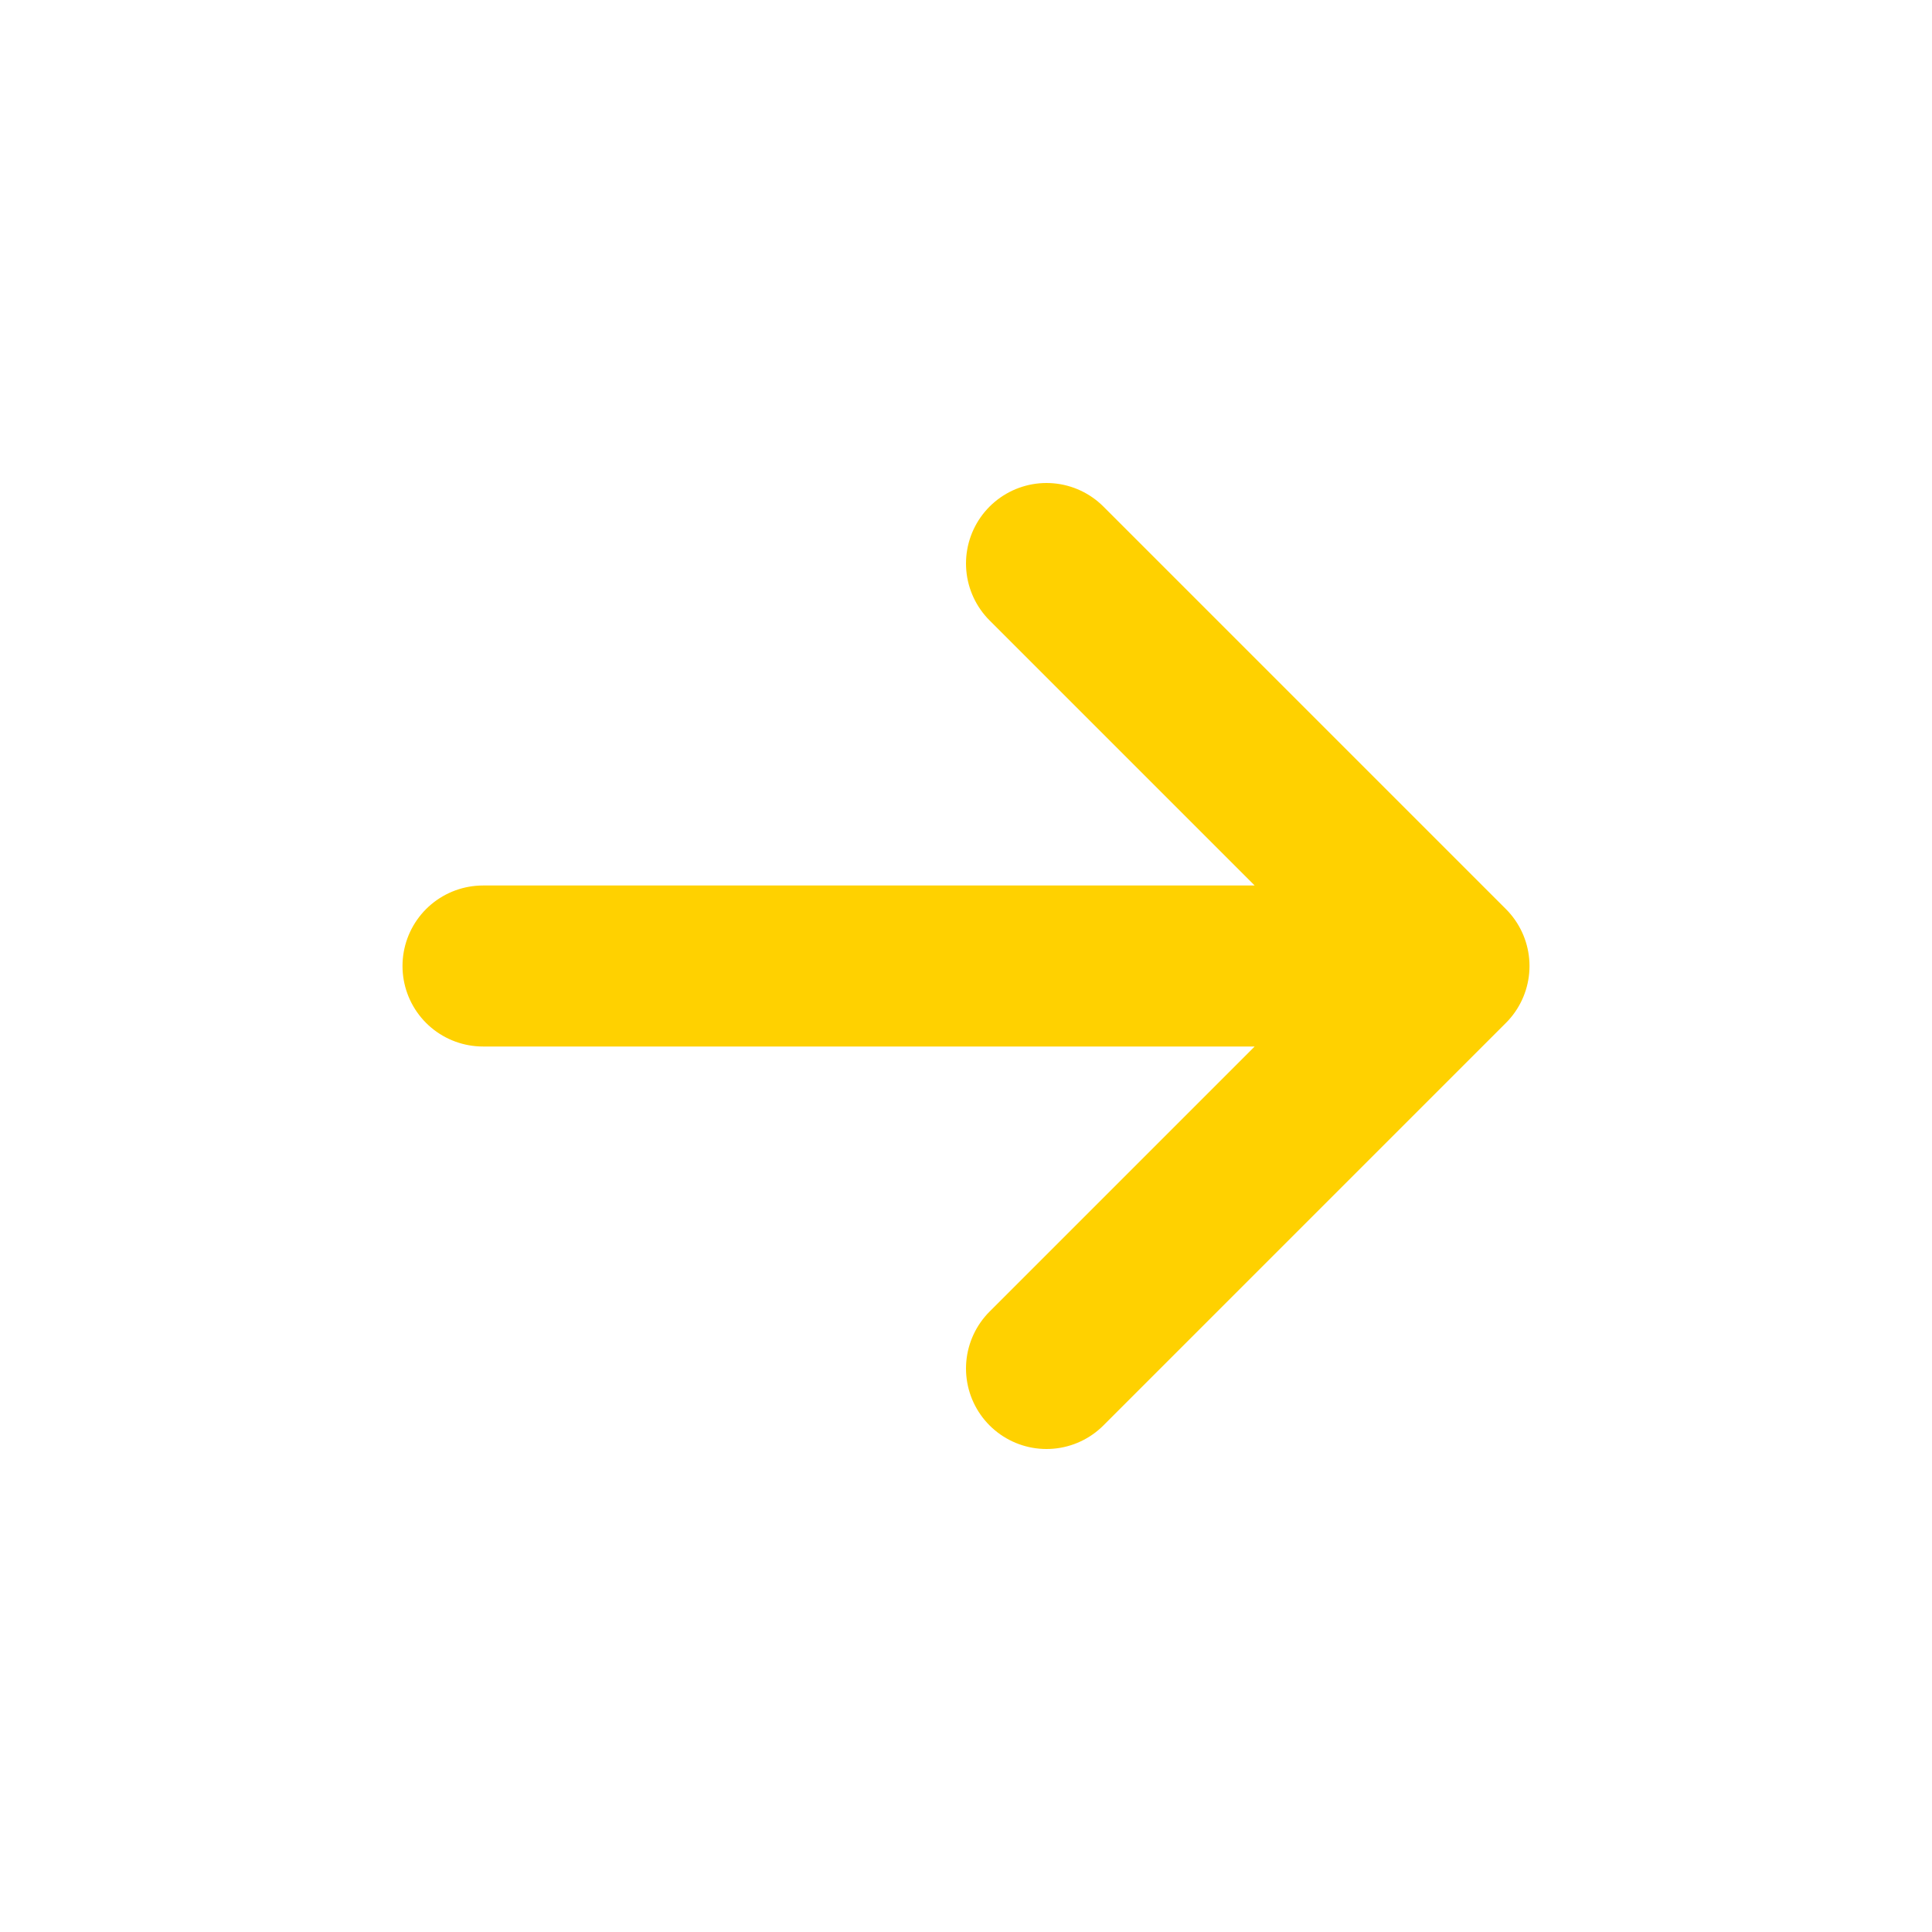
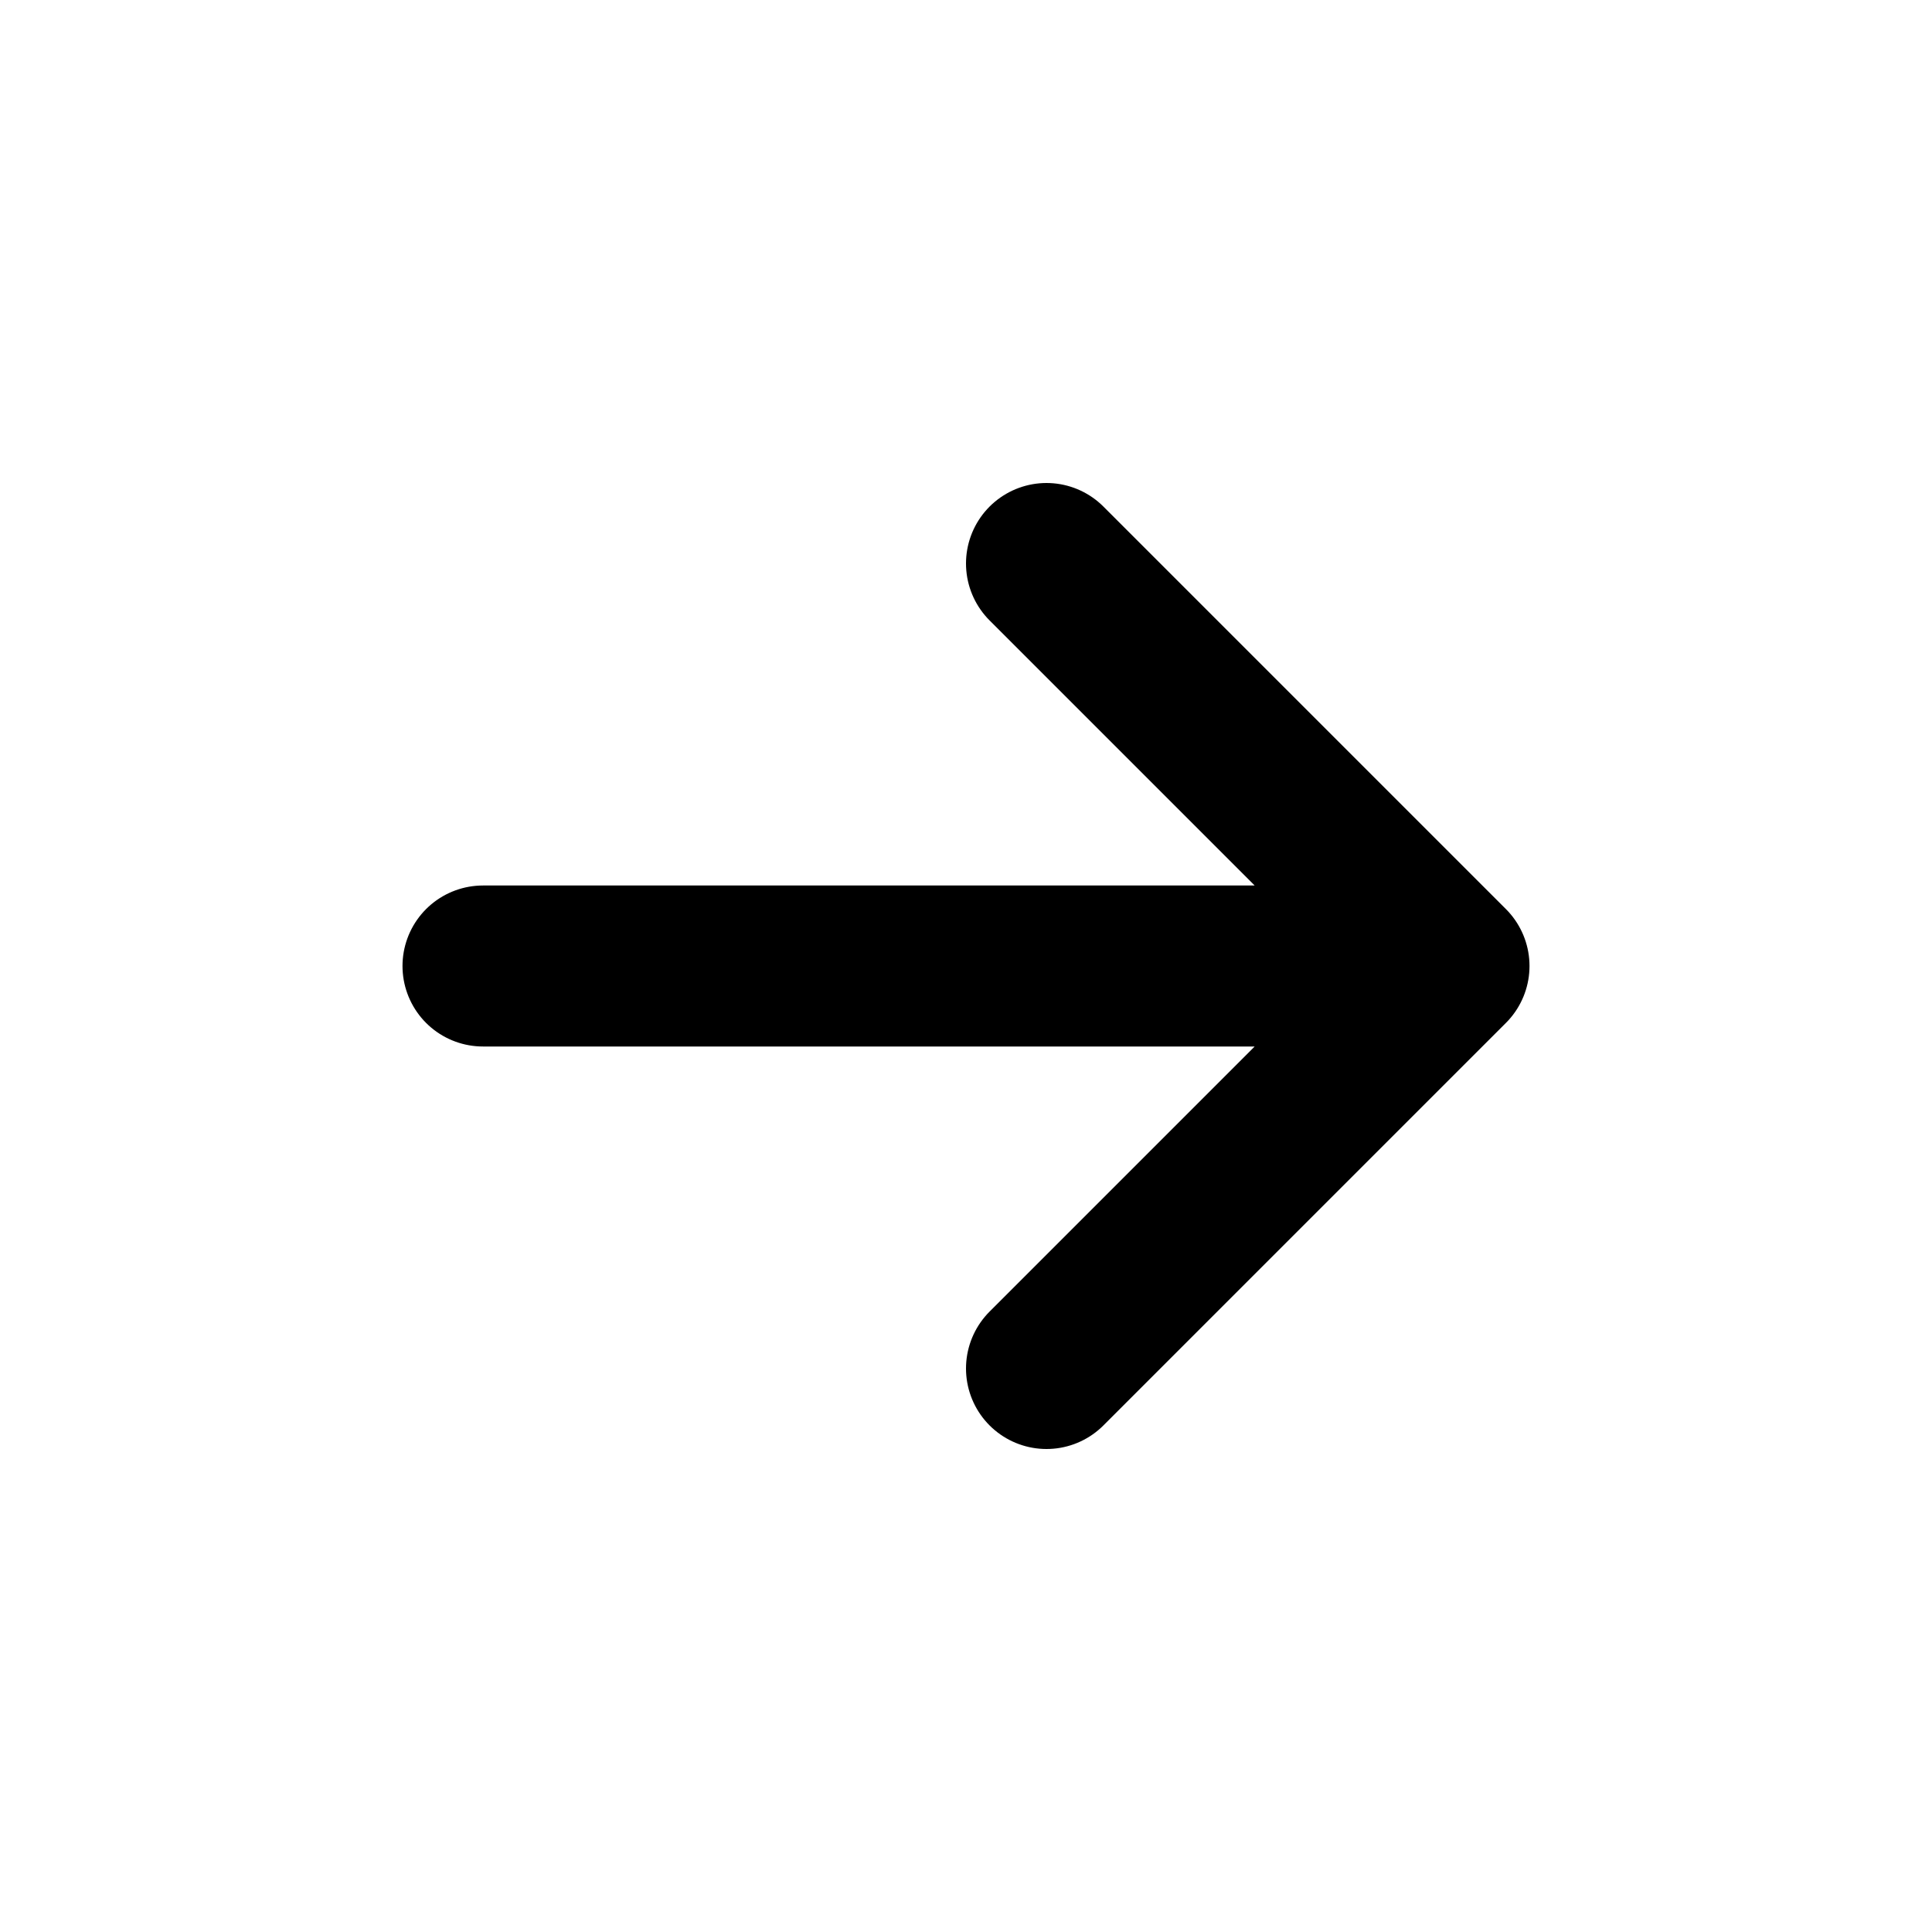
<svg xmlns="http://www.w3.org/2000/svg" width="800px" height="800px" viewBox="0 0 24 24" fill="none">
  <g id="SVGRepo_bgCarrier" stroke-width="0" />
  <g id="SVGRepo_tracerCarrier" stroke-linecap="round" stroke-linejoin="round" />
  <g id="SVGRepo_iconCarrier">
-     <path d="M6 12H18M18 12L13 7M18 12L13 17" stroke="#FFD100" stroke-width="2" stroke-linecap="round" stroke-linejoin="round" />
+     <path d="M6 12H18M18 12L13 7M18 12L13 17" stroke="black" stroke-width="2" stroke-linecap="round" stroke-linejoin="round" />
  </g>
</svg>
